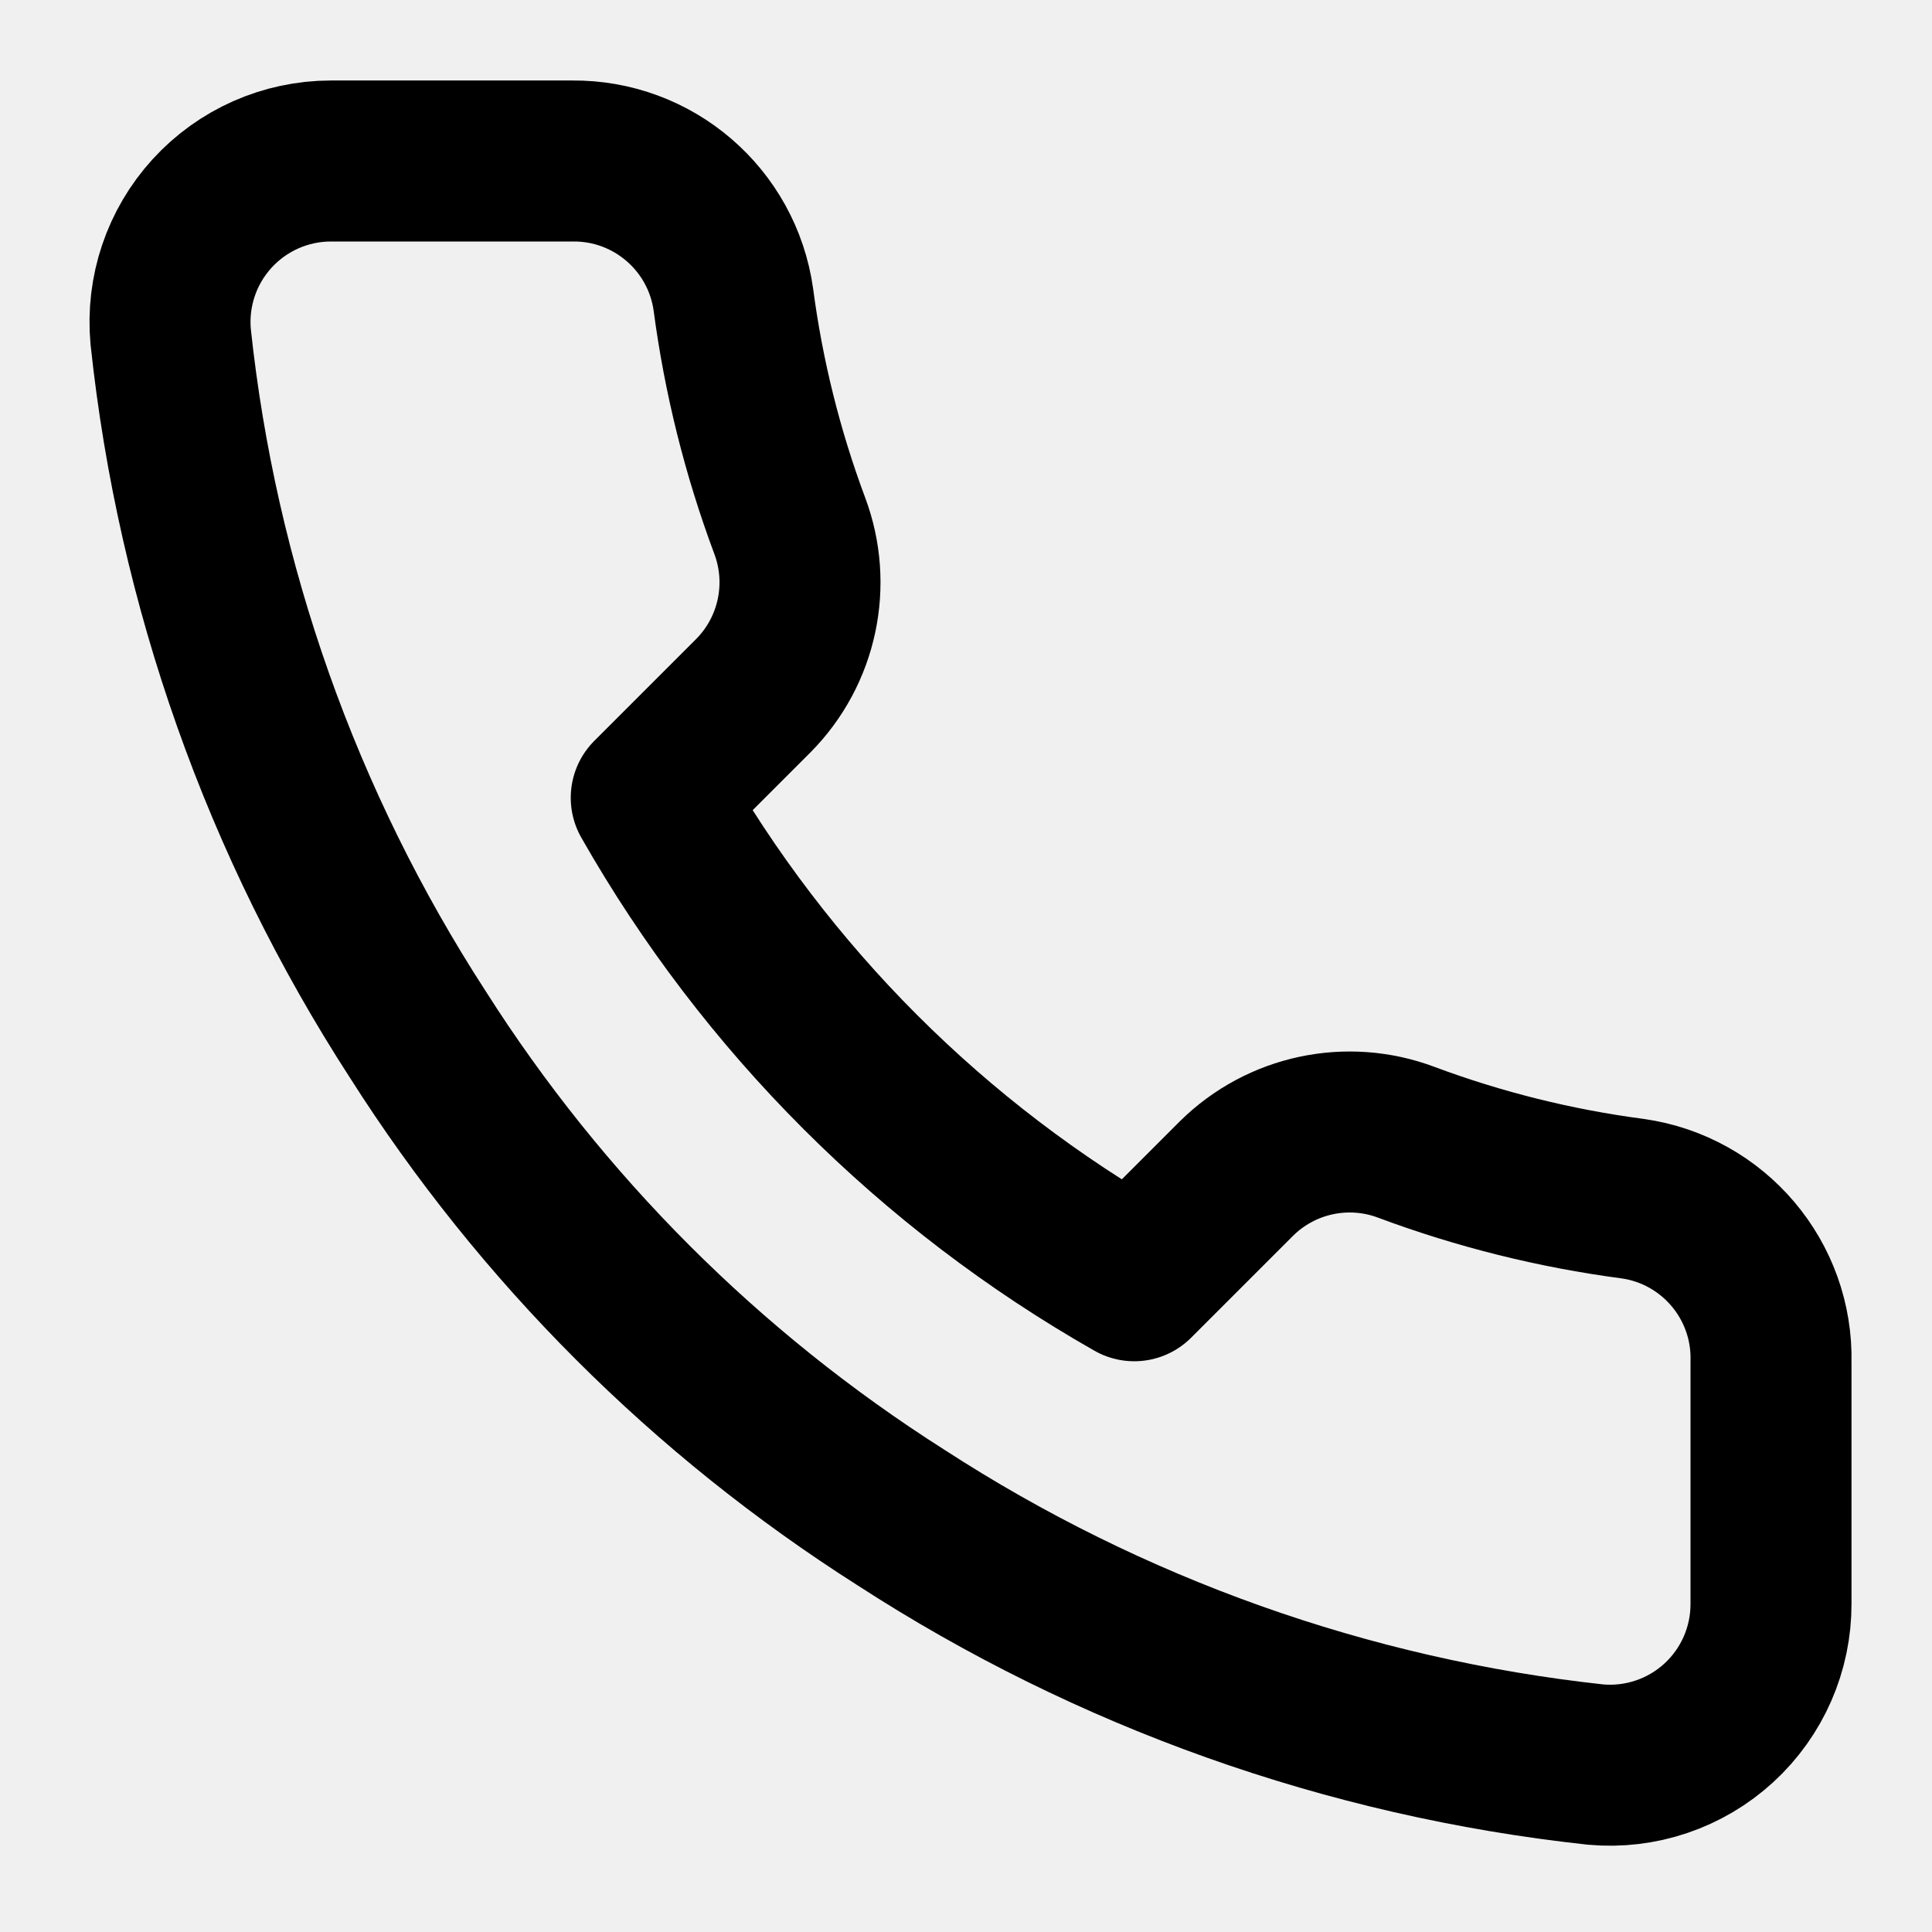
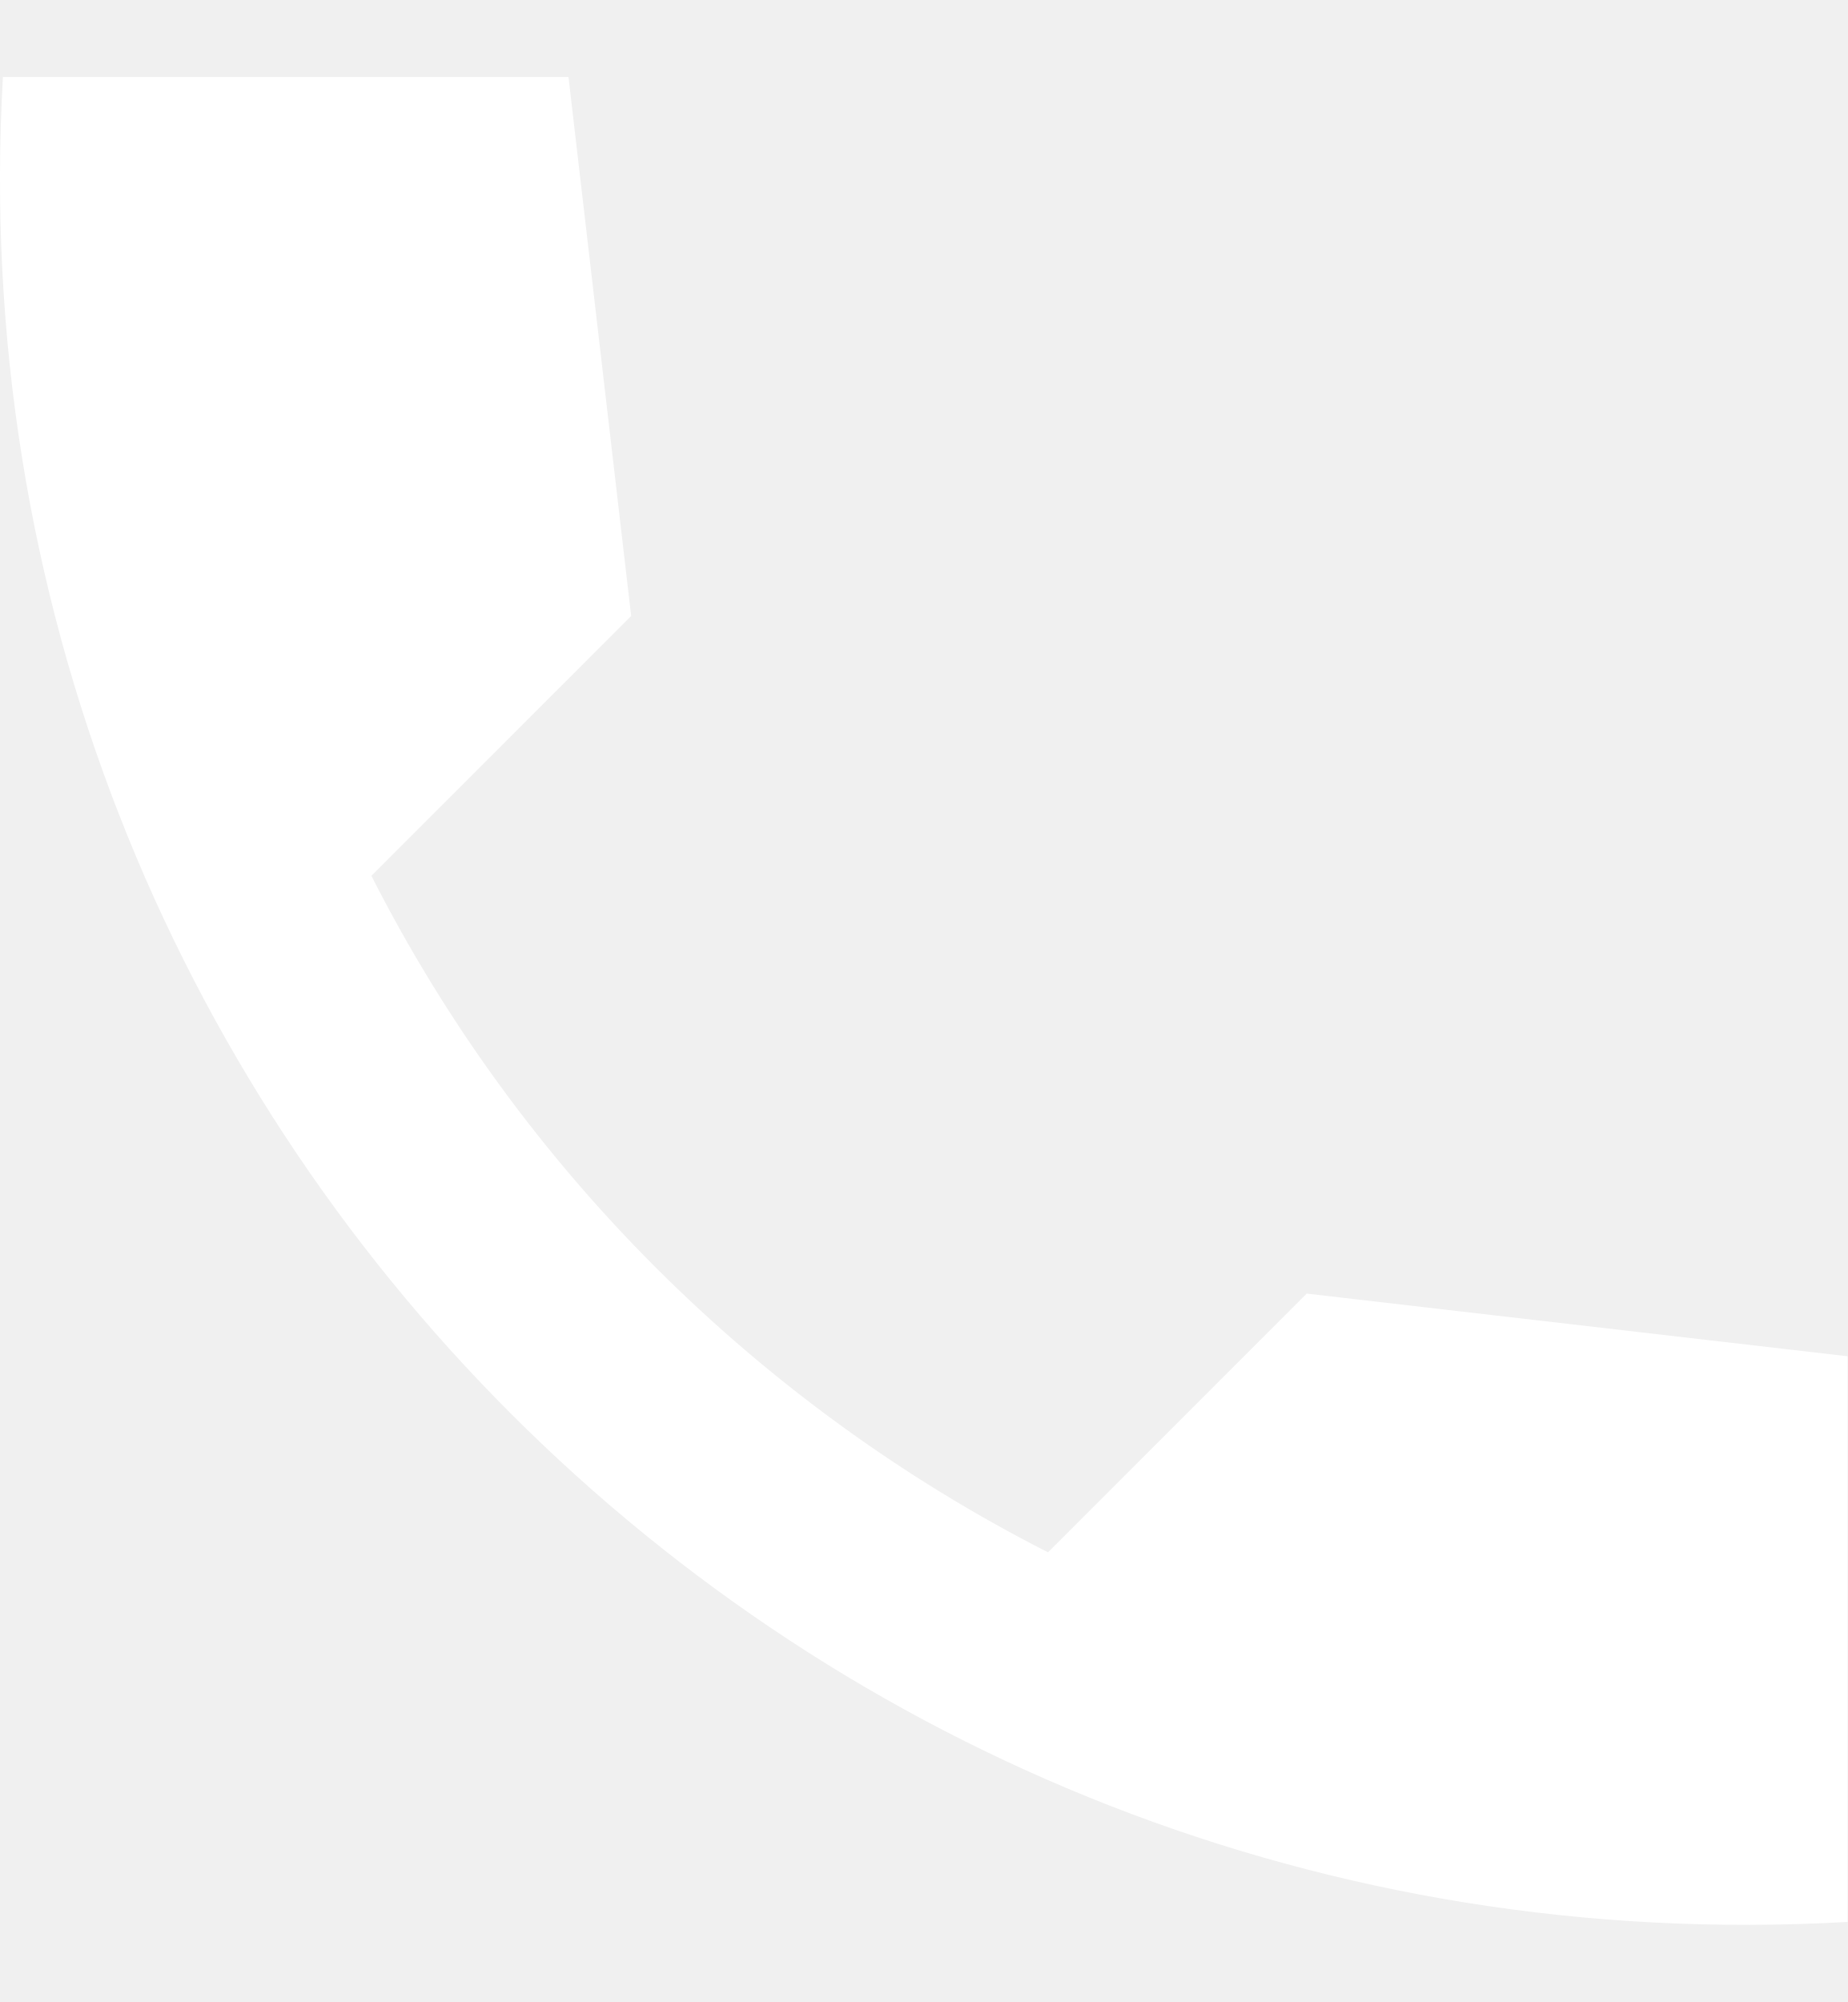
- <svg xmlns="http://www.w3.org/2000/svg" width="24" height="24" viewBox="0 0 24 24" fill="none" stroke="currentColor" stroke-width="2" stroke-linecap="round" stroke-linejoin="round" class="feather feather-phone">
-   <path d="M22 16.92v3a2 2 0 0 1-2.18 2 19.79 19.79 0 0 1-8.63-3.07 19.5 19.5 0 0 1-6-6 19.79 19.79 0 0 1-3.07-8.67A2 2 0 0 1 4.11 2h3a2 2 0 0 1 2 1.72 12.84 12.84 0 0 0 .7 2.81 2 2 0 0 1-.45 2.11L8.09 9.91a16 16 0 0 0 6 6l1.27-1.27a2 2 0 0 1 2.11-.45 12.84 12.84 0 0 0 2.81.7A2 2 0 0 1 22 16.92z" />
+ <svg xmlns="http://www.w3.org/2000/svg" width="12" height="13" viewBox="0 0 12 13" fill="none">
+   <path d="M11.999 8.807L8.486 8.4L6.806 10.08C4.919 9.12 3.372 7.58 2.412 5.687L4.099 4L3.692 0.5H0.019C-0.368 7.287 5.212 12.867 11.999 12.48V8.807Z" fill="white" />
</svg>
